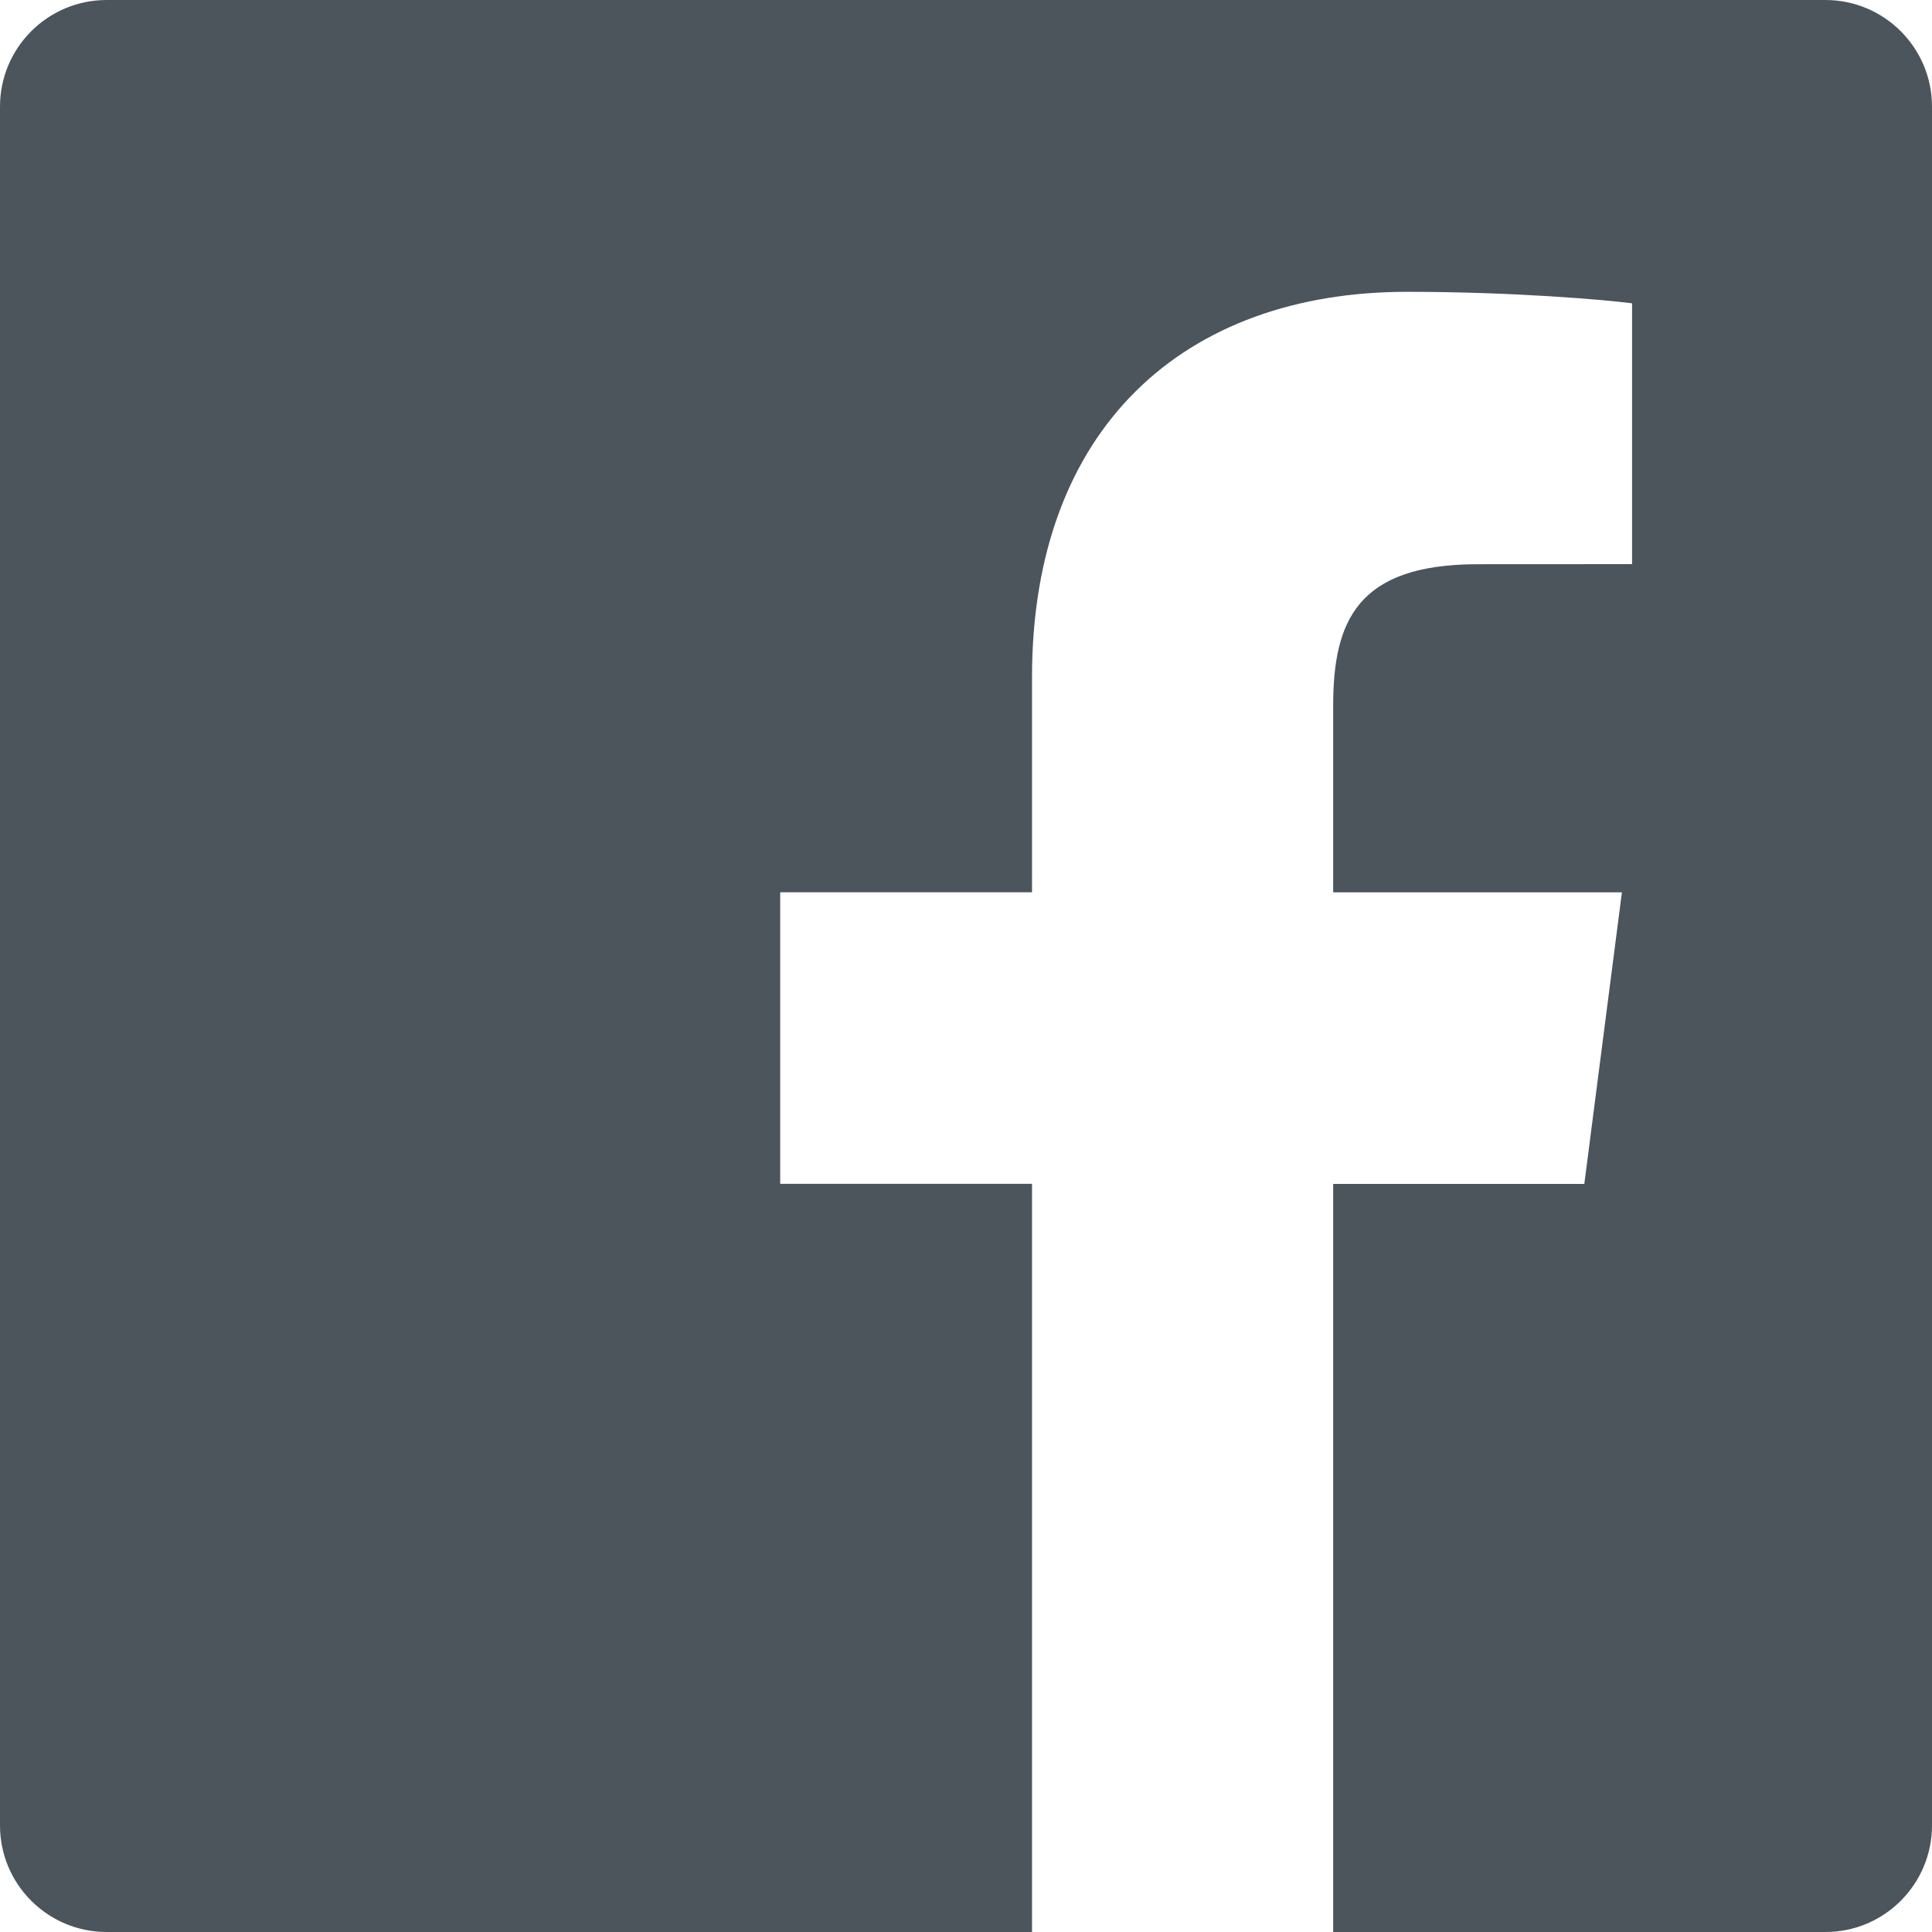
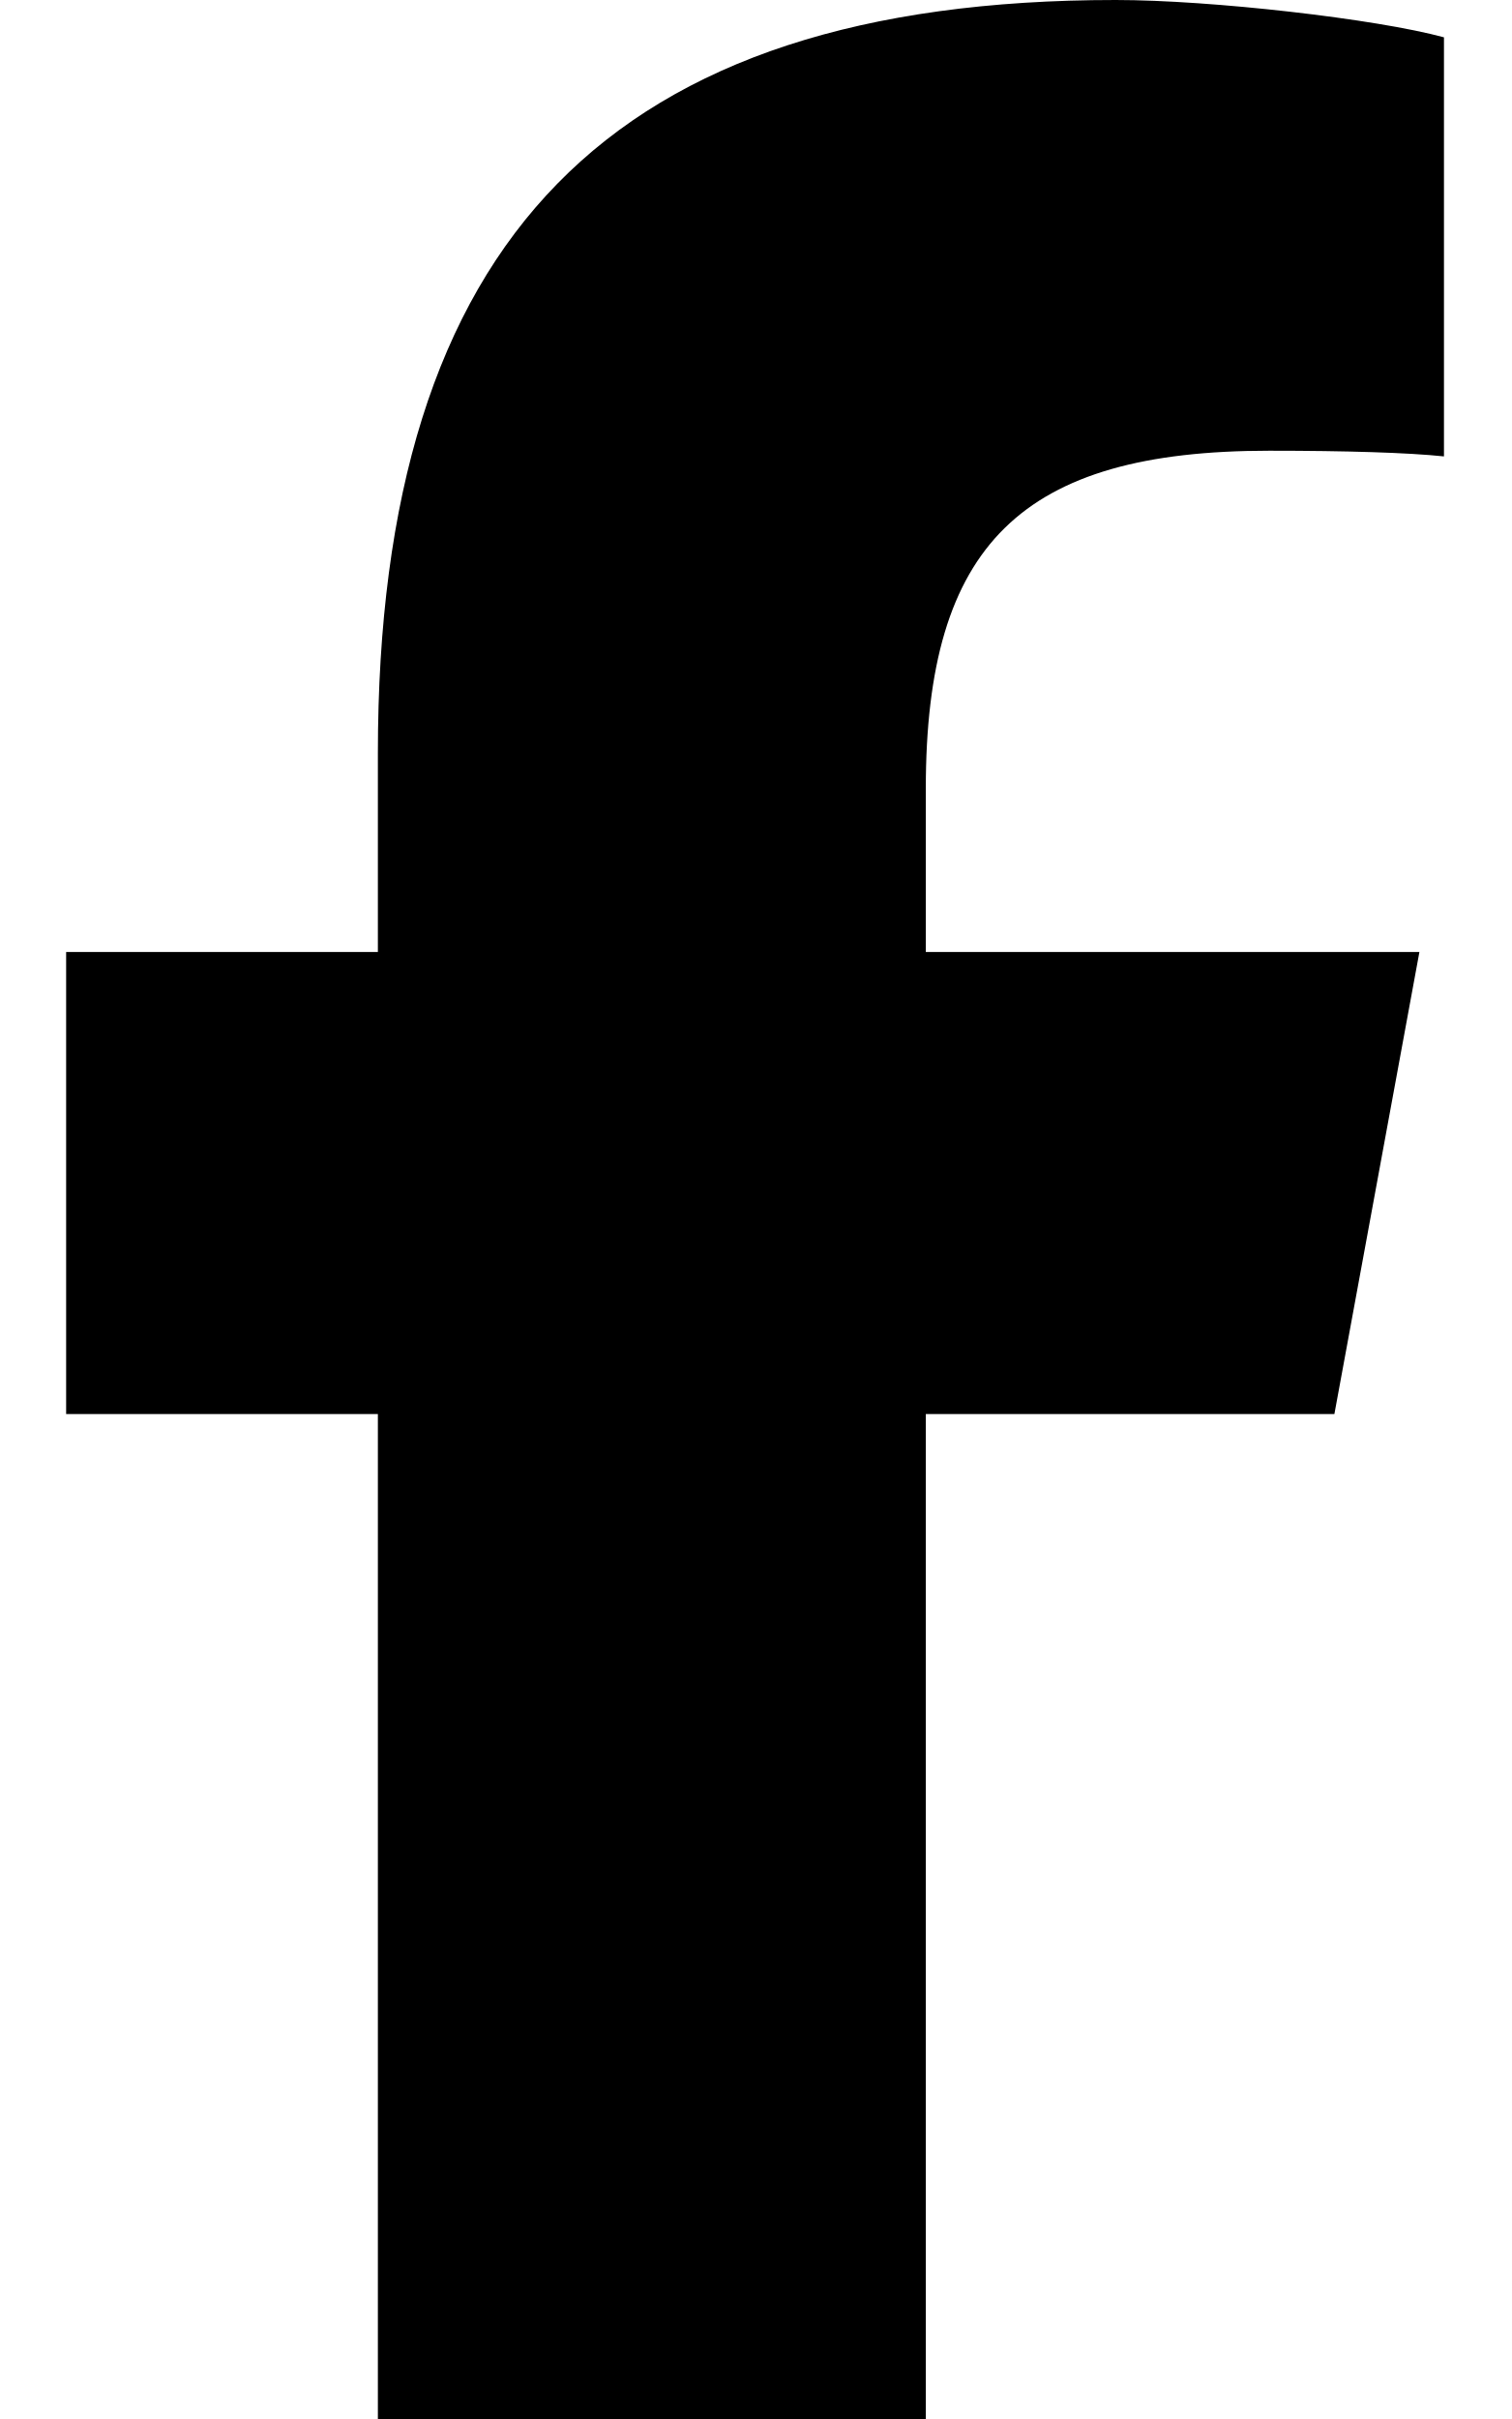
- <svg xmlns="http://www.w3.org/2000/svg" width="24" height="24">
-   <path d="M22.675 0H1.325C.593 0 0 .593 0 1.325v21.351C0 23.407.593 24 1.325 24H12.82v-9.294H9.692v-3.622h3.128V8.413c0-3.1 1.893-4.788 4.659-4.788 1.325 0 2.463.099 2.795.143v3.24l-1.918.001c-1.504 0-1.795.715-1.795 1.763v2.313h3.587l-.467 3.622h-3.12V24h6.116c.73 0 1.323-.593 1.323-1.325V1.325C24 .593 23.407 0 22.675 0z" fill="#4C545C" fill-rule="nonzero" />
+ <svg xmlns="http://www.w3.org/2000/svg" viewBox="0 0 320 512">
+   <path d="M80 299.3V512H196V299.3h86.5l18-97.8H196V166.9c0-51.7 20.3-71.5 72.7-71.5c16.3 0 29.4 .4 37 1.2V7.9C291.4 4 256.4 0 236.2 0C129.3 0 80 50.5 80 159.4v42.1H14v97.8H80z" />
</svg>
